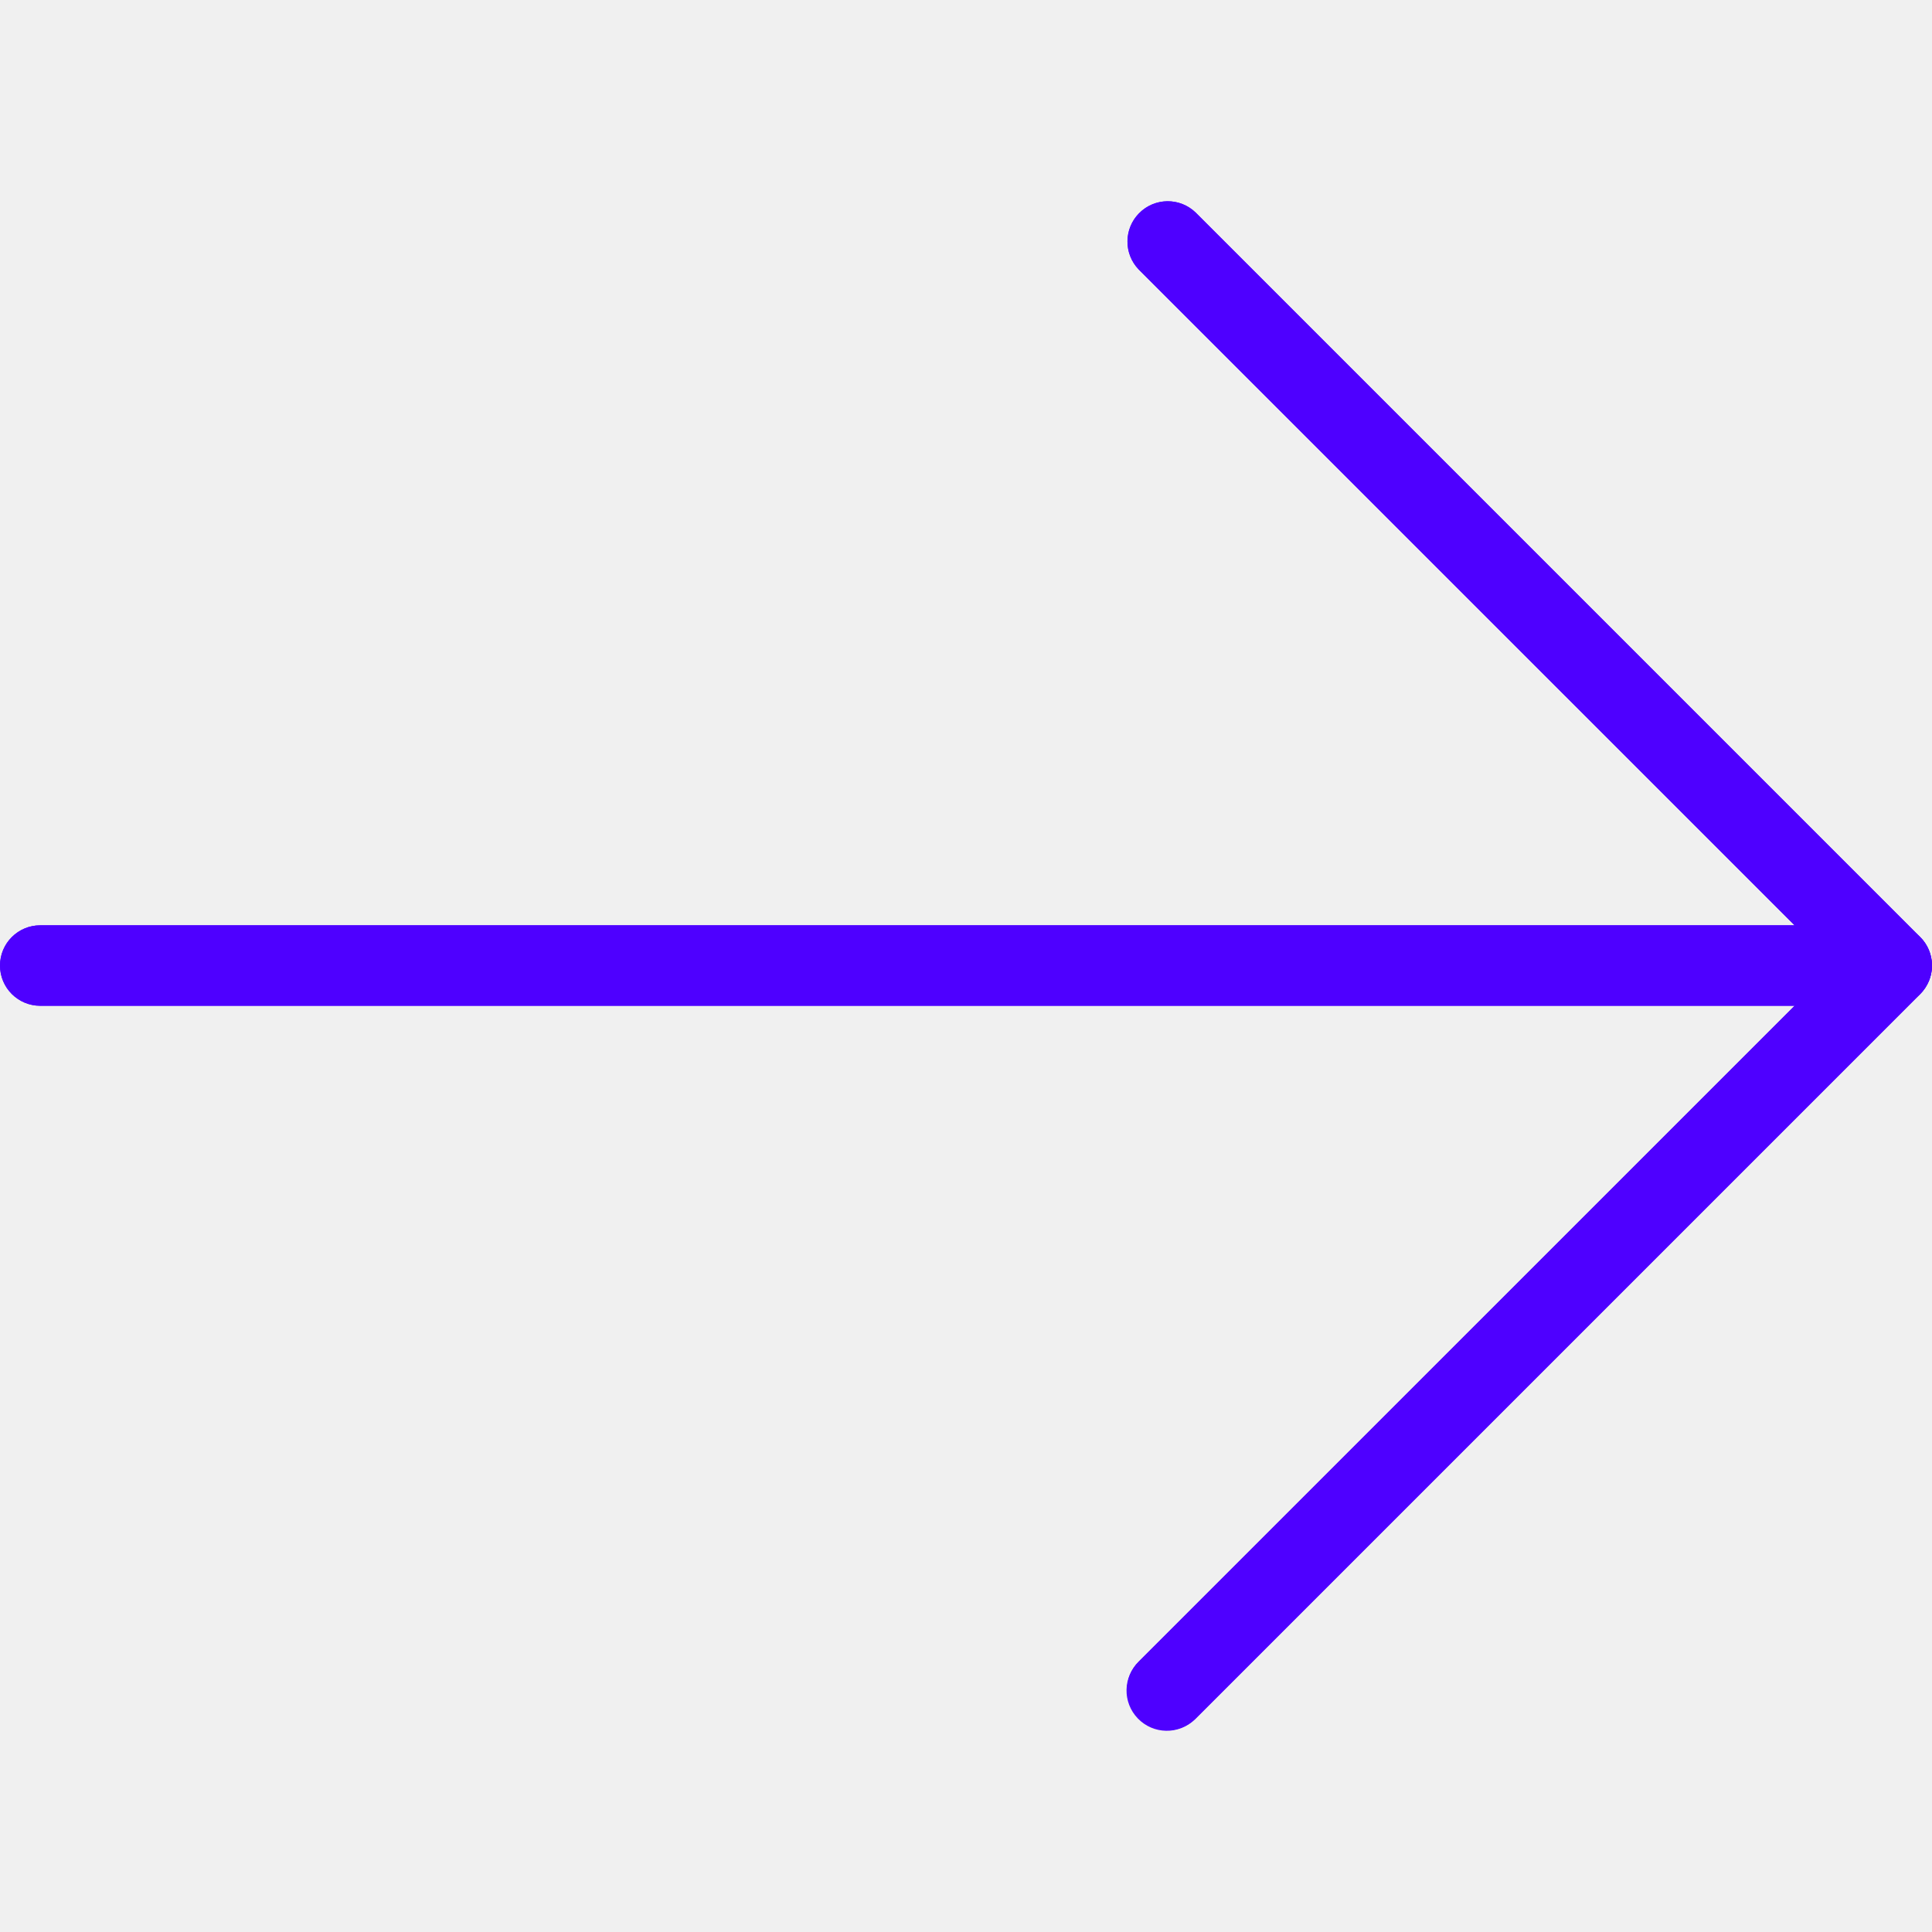
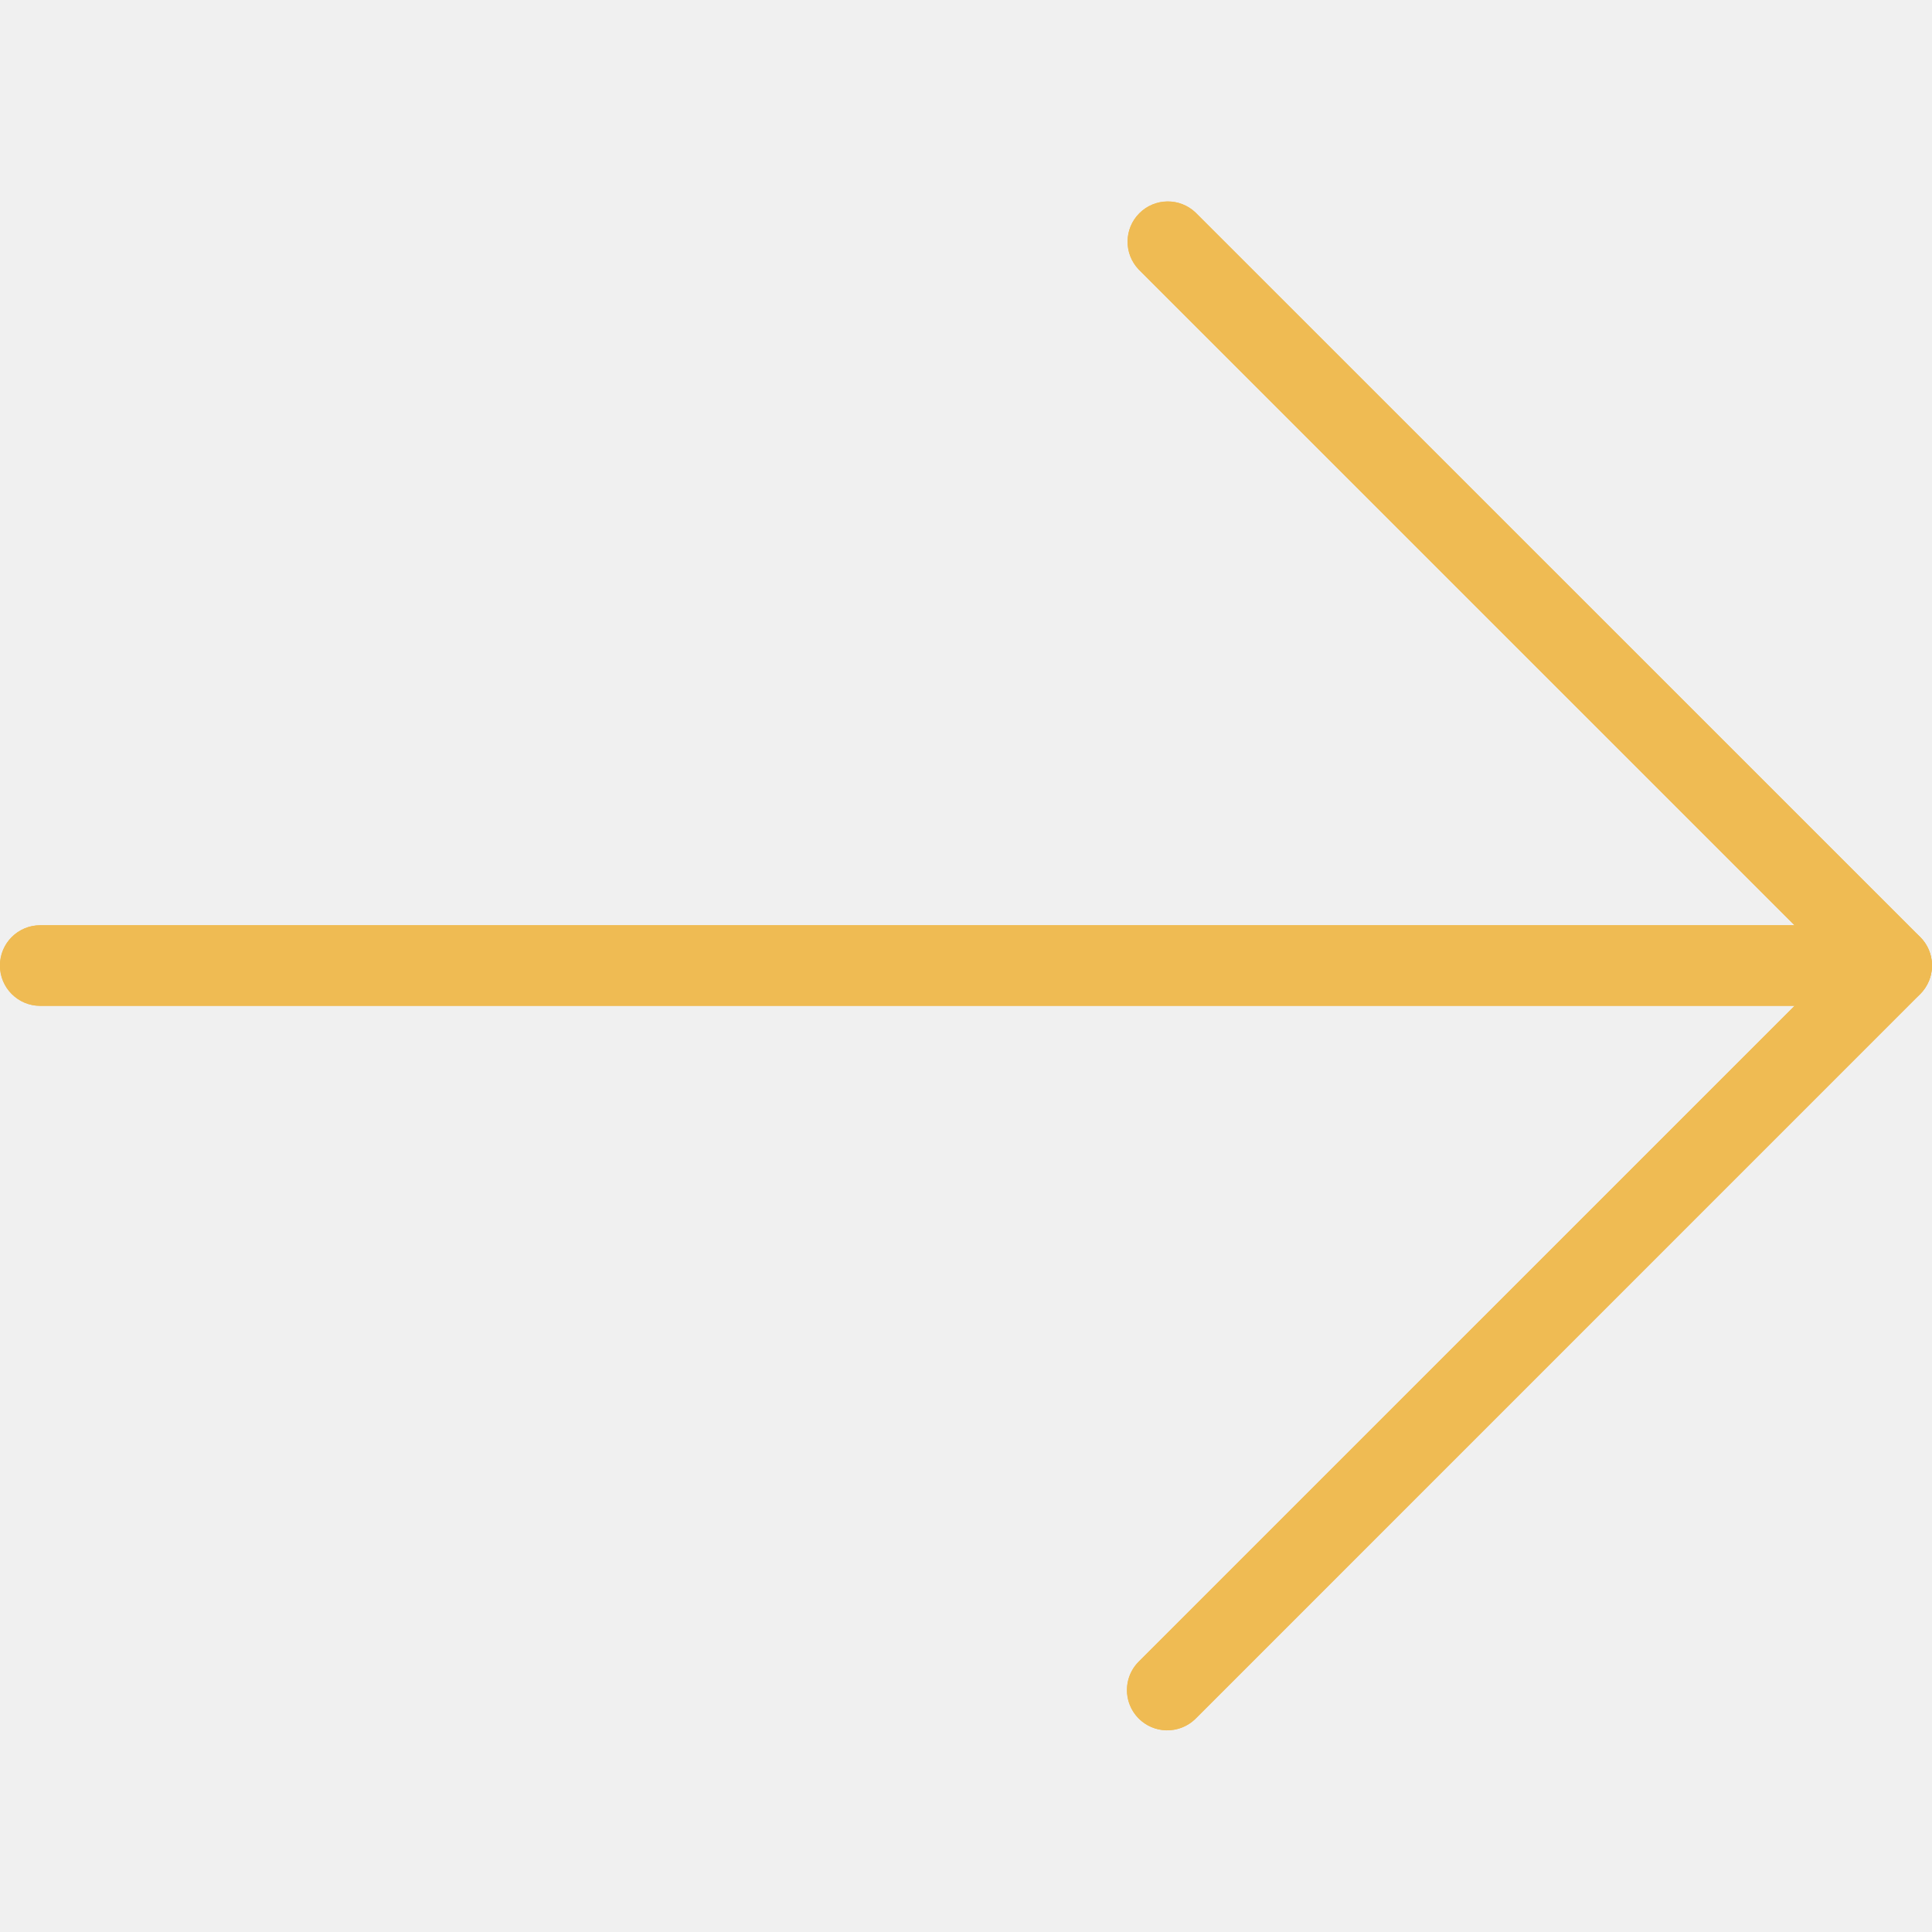
- <svg xmlns="http://www.w3.org/2000/svg" width="17" height="17" viewBox="0 0 17 17" fill="none" version="1.1" id="svg15">
-   <g clip-path="url(#clip0)" id="g8" style="fill:#4e00ff;fill-opacity:1">
-     <path d="M16.973 8.631C17.028 8.499 16.997 8.346 16.896 8.245L10.521 1.87C10.38 1.734 10.156 1.738 10.02 1.879C9.888 2.016 9.888 2.234 10.02 2.371L15.791 8.142L0.354 8.142C0.159 8.142 0 8.3 0 8.496C0 8.692 0.159 8.85 0.354 8.85L15.791 8.85L10.021 14.62C9.88 14.756 9.876 14.98 10.012 15.121C10.148 15.262 10.372 15.266 10.513 15.13C10.516 15.127 10.519 15.124 10.522 15.121L16.897 8.746C16.929 8.713 16.955 8.674 16.973 8.631Z" fill="#2196F3" id="path2" style="fill:#4e00ff;fill-opacity:1" />
-     <path d="M10.271 15.225C10.075 15.226 9.916 15.067 9.916 14.872C9.916 14.777 9.953 14.687 10.02 14.62L16.145 8.496L10.02 2.372C9.884 2.231 9.888 2.007 10.029 1.871C10.166 1.738 10.384 1.738 10.521 1.871L16.896 8.246C17.034 8.384 17.034 8.608 16.896 8.747L10.521 15.122C10.454 15.188 10.365 15.225 10.271 15.225Z" fill="white" id="path4" style="fill:#4e00ff;fill-opacity:1" />
-     <path d="M16.646 8.85L0.354 8.85C0.159 8.85 0 8.692 0 8.496C0 8.3 0.159 8.142 0.354 8.142L16.646 8.142C16.841 8.142 17 8.3 17 8.496C17 8.692 16.841 8.85 16.646 8.85Z" fill="white" id="path6" style="fill:#4e00ff;fill-opacity:1" />
+ <svg xmlns="http://www.w3.org/2000/svg" width="17" height="17" fill="none">
+   <g clip-path="url(#clip0)" fill="#efbb53">
+     <path d="M16.973 8.631a.354.354 0 00-.077-.386L10.52 1.87a.354.354 0 00-.5.501l5.77 5.77H.354a.354.354 0 000 .71h15.437l-5.77 5.77a.354.354 0 00.492.509l.009-.009 6.375-6.375a.357.357 0 00.076-.115z" />
+     <path d="M10.27 15.225a.354.354 0 01-.25-.605l6.125-6.124-6.125-6.124a.354.354 0 01.5-.501l6.376 6.375a.354.354 0 010 .5l-6.375 6.376a.354.354 0 01-.25.103z" />
+     <path d="M16.646 8.85H.354a.354.354 0 110-.708h16.292a.354.354 0 110 .708z" />
  </g>
  <defs id="defs13">
    <clipPath id="clip0">
-       <rect width="17" height="17" fill="white" id="rect10" />
+       <path fill="#fff" id="rect10" d="M0 0h17v17H0z" />
    </clipPath>
  </defs>
</svg>
